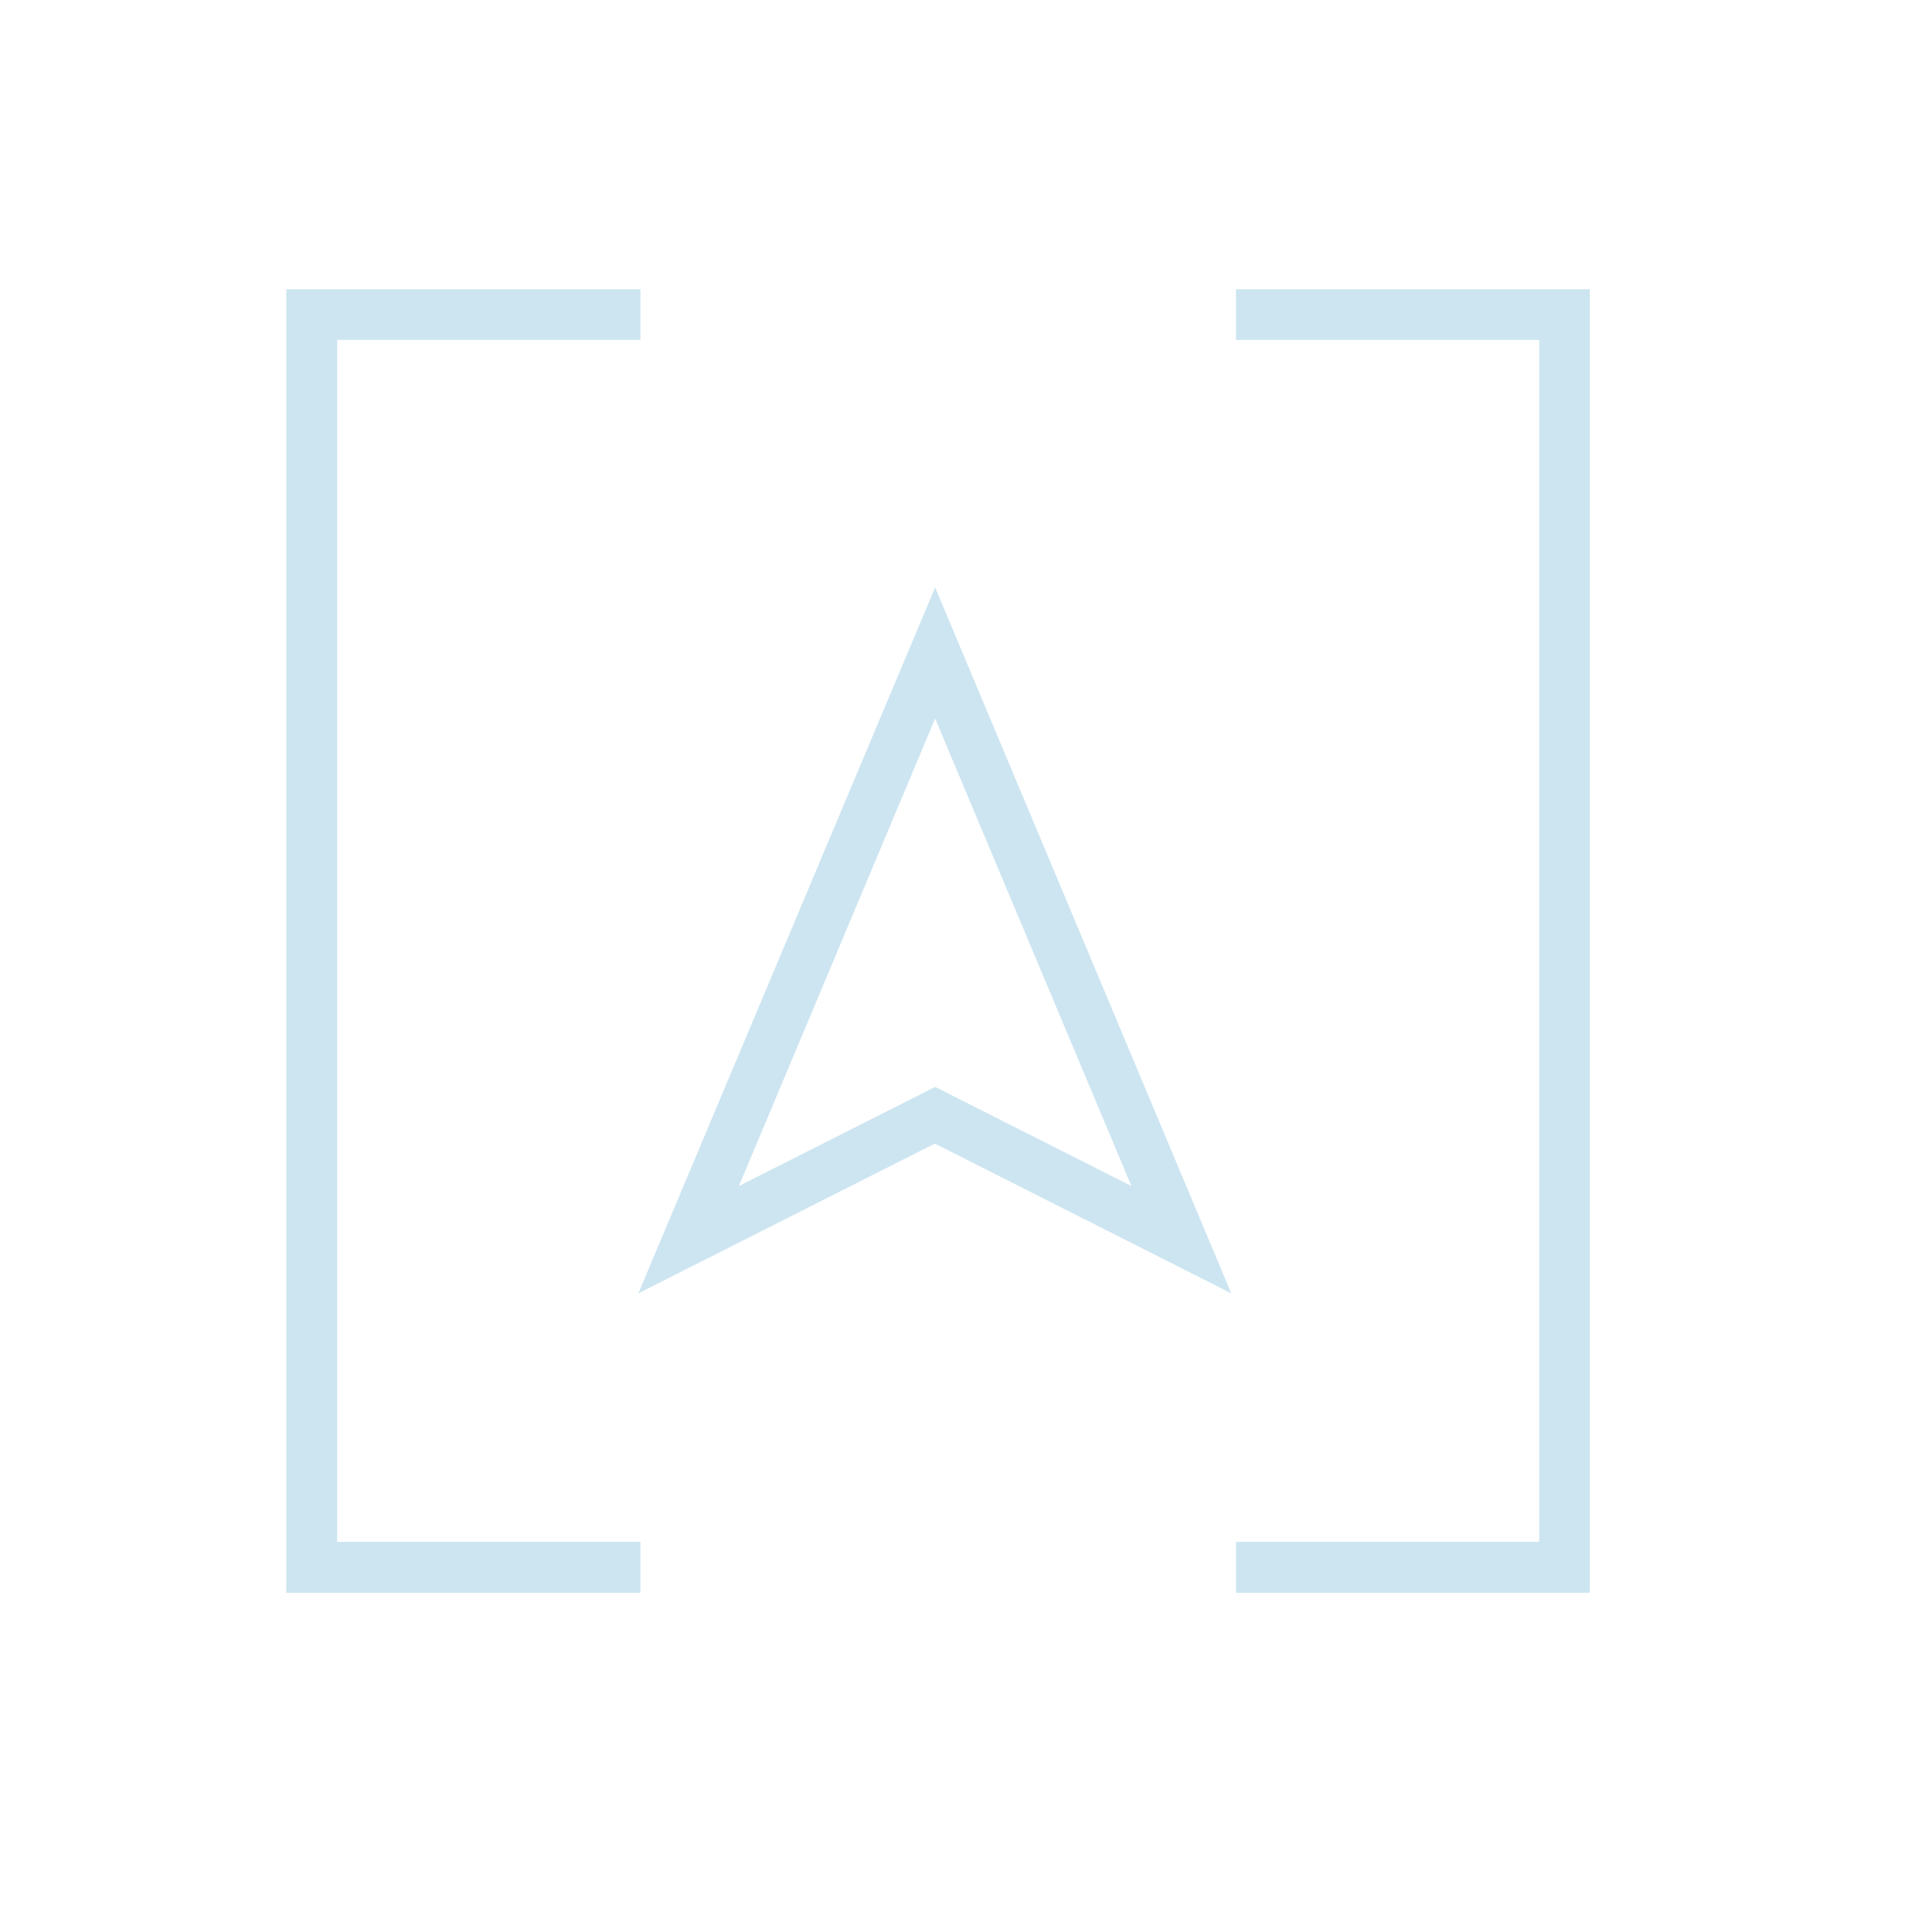
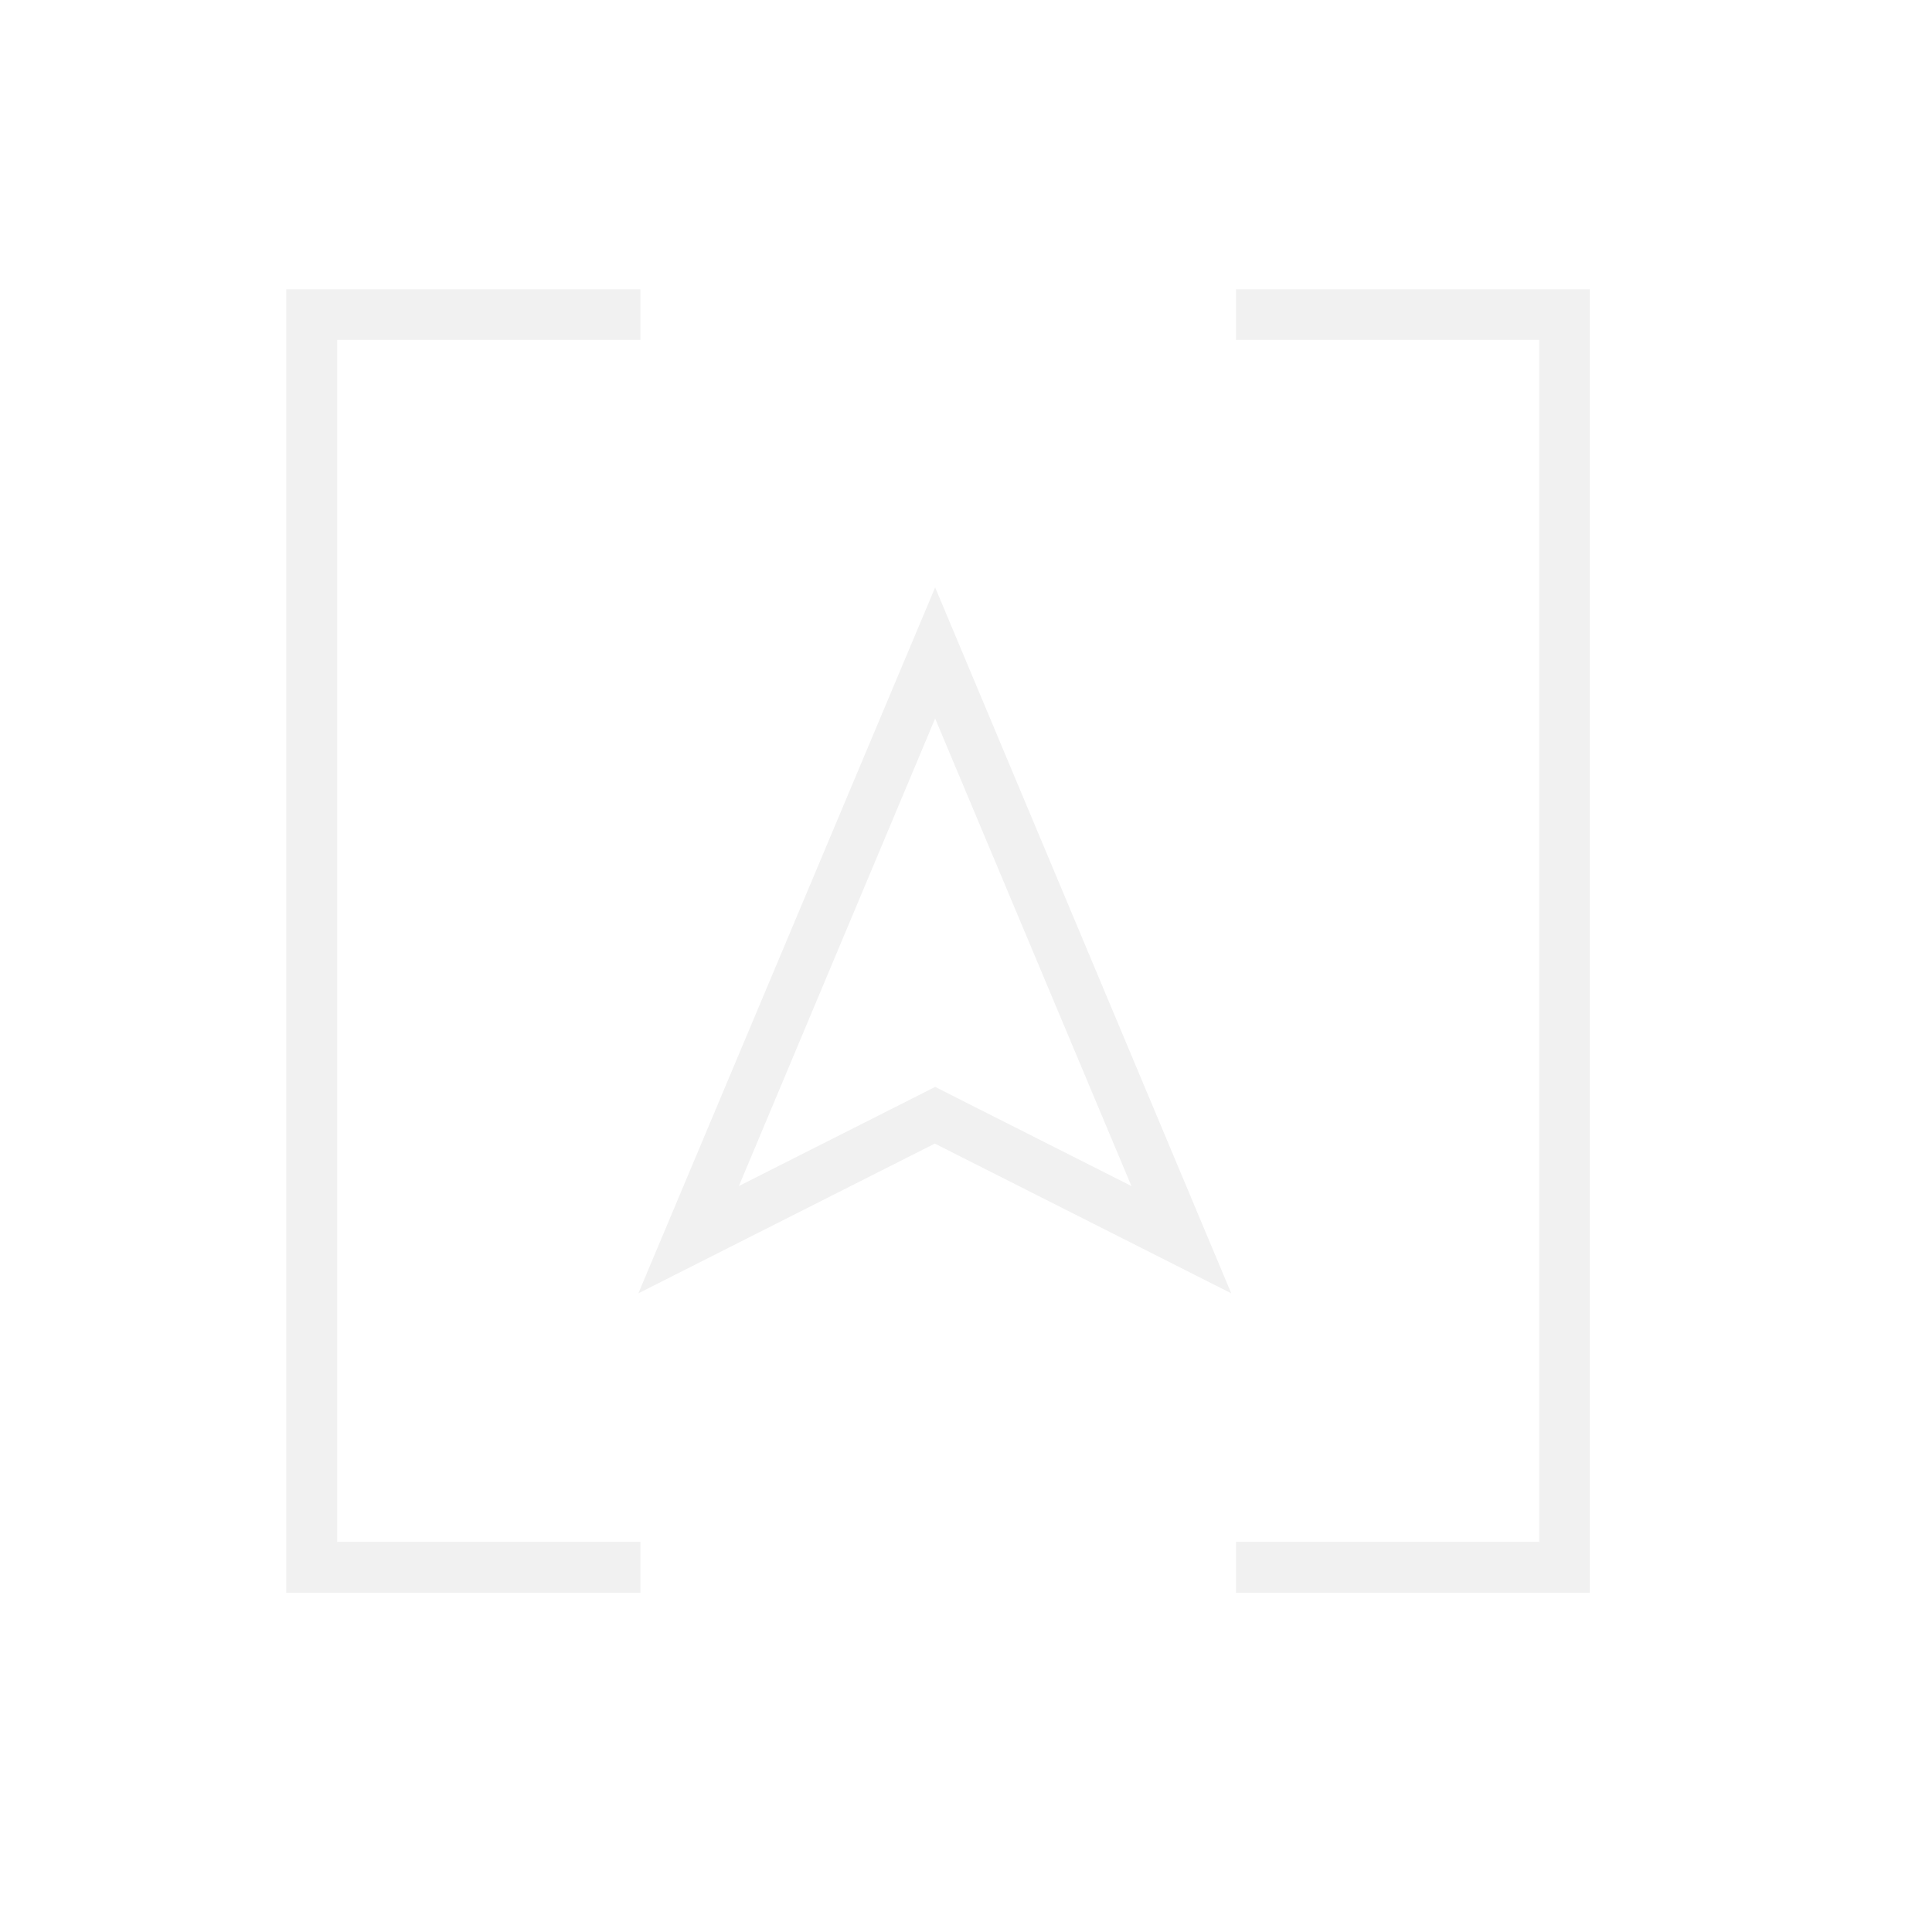
<svg xmlns="http://www.w3.org/2000/svg" version="1.1" viewBox="0 73 563 569" xml:space="preserve" width="563px" height="569px">
-   <g fill="#007BB8" opacity="0.2">
+   <g fill="#F1F1F1">
    <polygon points="188.6,527.1 99.3,527.1 99.3,173.1 188.6,173.1 188.6,158.2 99.3,158.2 84.3,158.2 84.3,173.1 84.3,527.1 84.3,542.1 99.3,542.1 188.6,542.1" />
    <polygon points="453.3,158.2 364,158.2 364,173.1 453.3,173.1 453.3,527.1 364,527.1 364,542.1 453.3,542.1 468.2,542.1 468.2,527.1 468.2,173.1 468.2,158.2" />
    <path d="M275.4,284.6l57.8,137.7l-51.1-25.8l-6.7-3.4l-6.7,3.4l-51.1,25.8L275.4,284.6 M275.4,246L188,453.9 l87.3-44.1l87.3,44.1L275.4,246L275.4,246z" />
  </g>
</svg>
